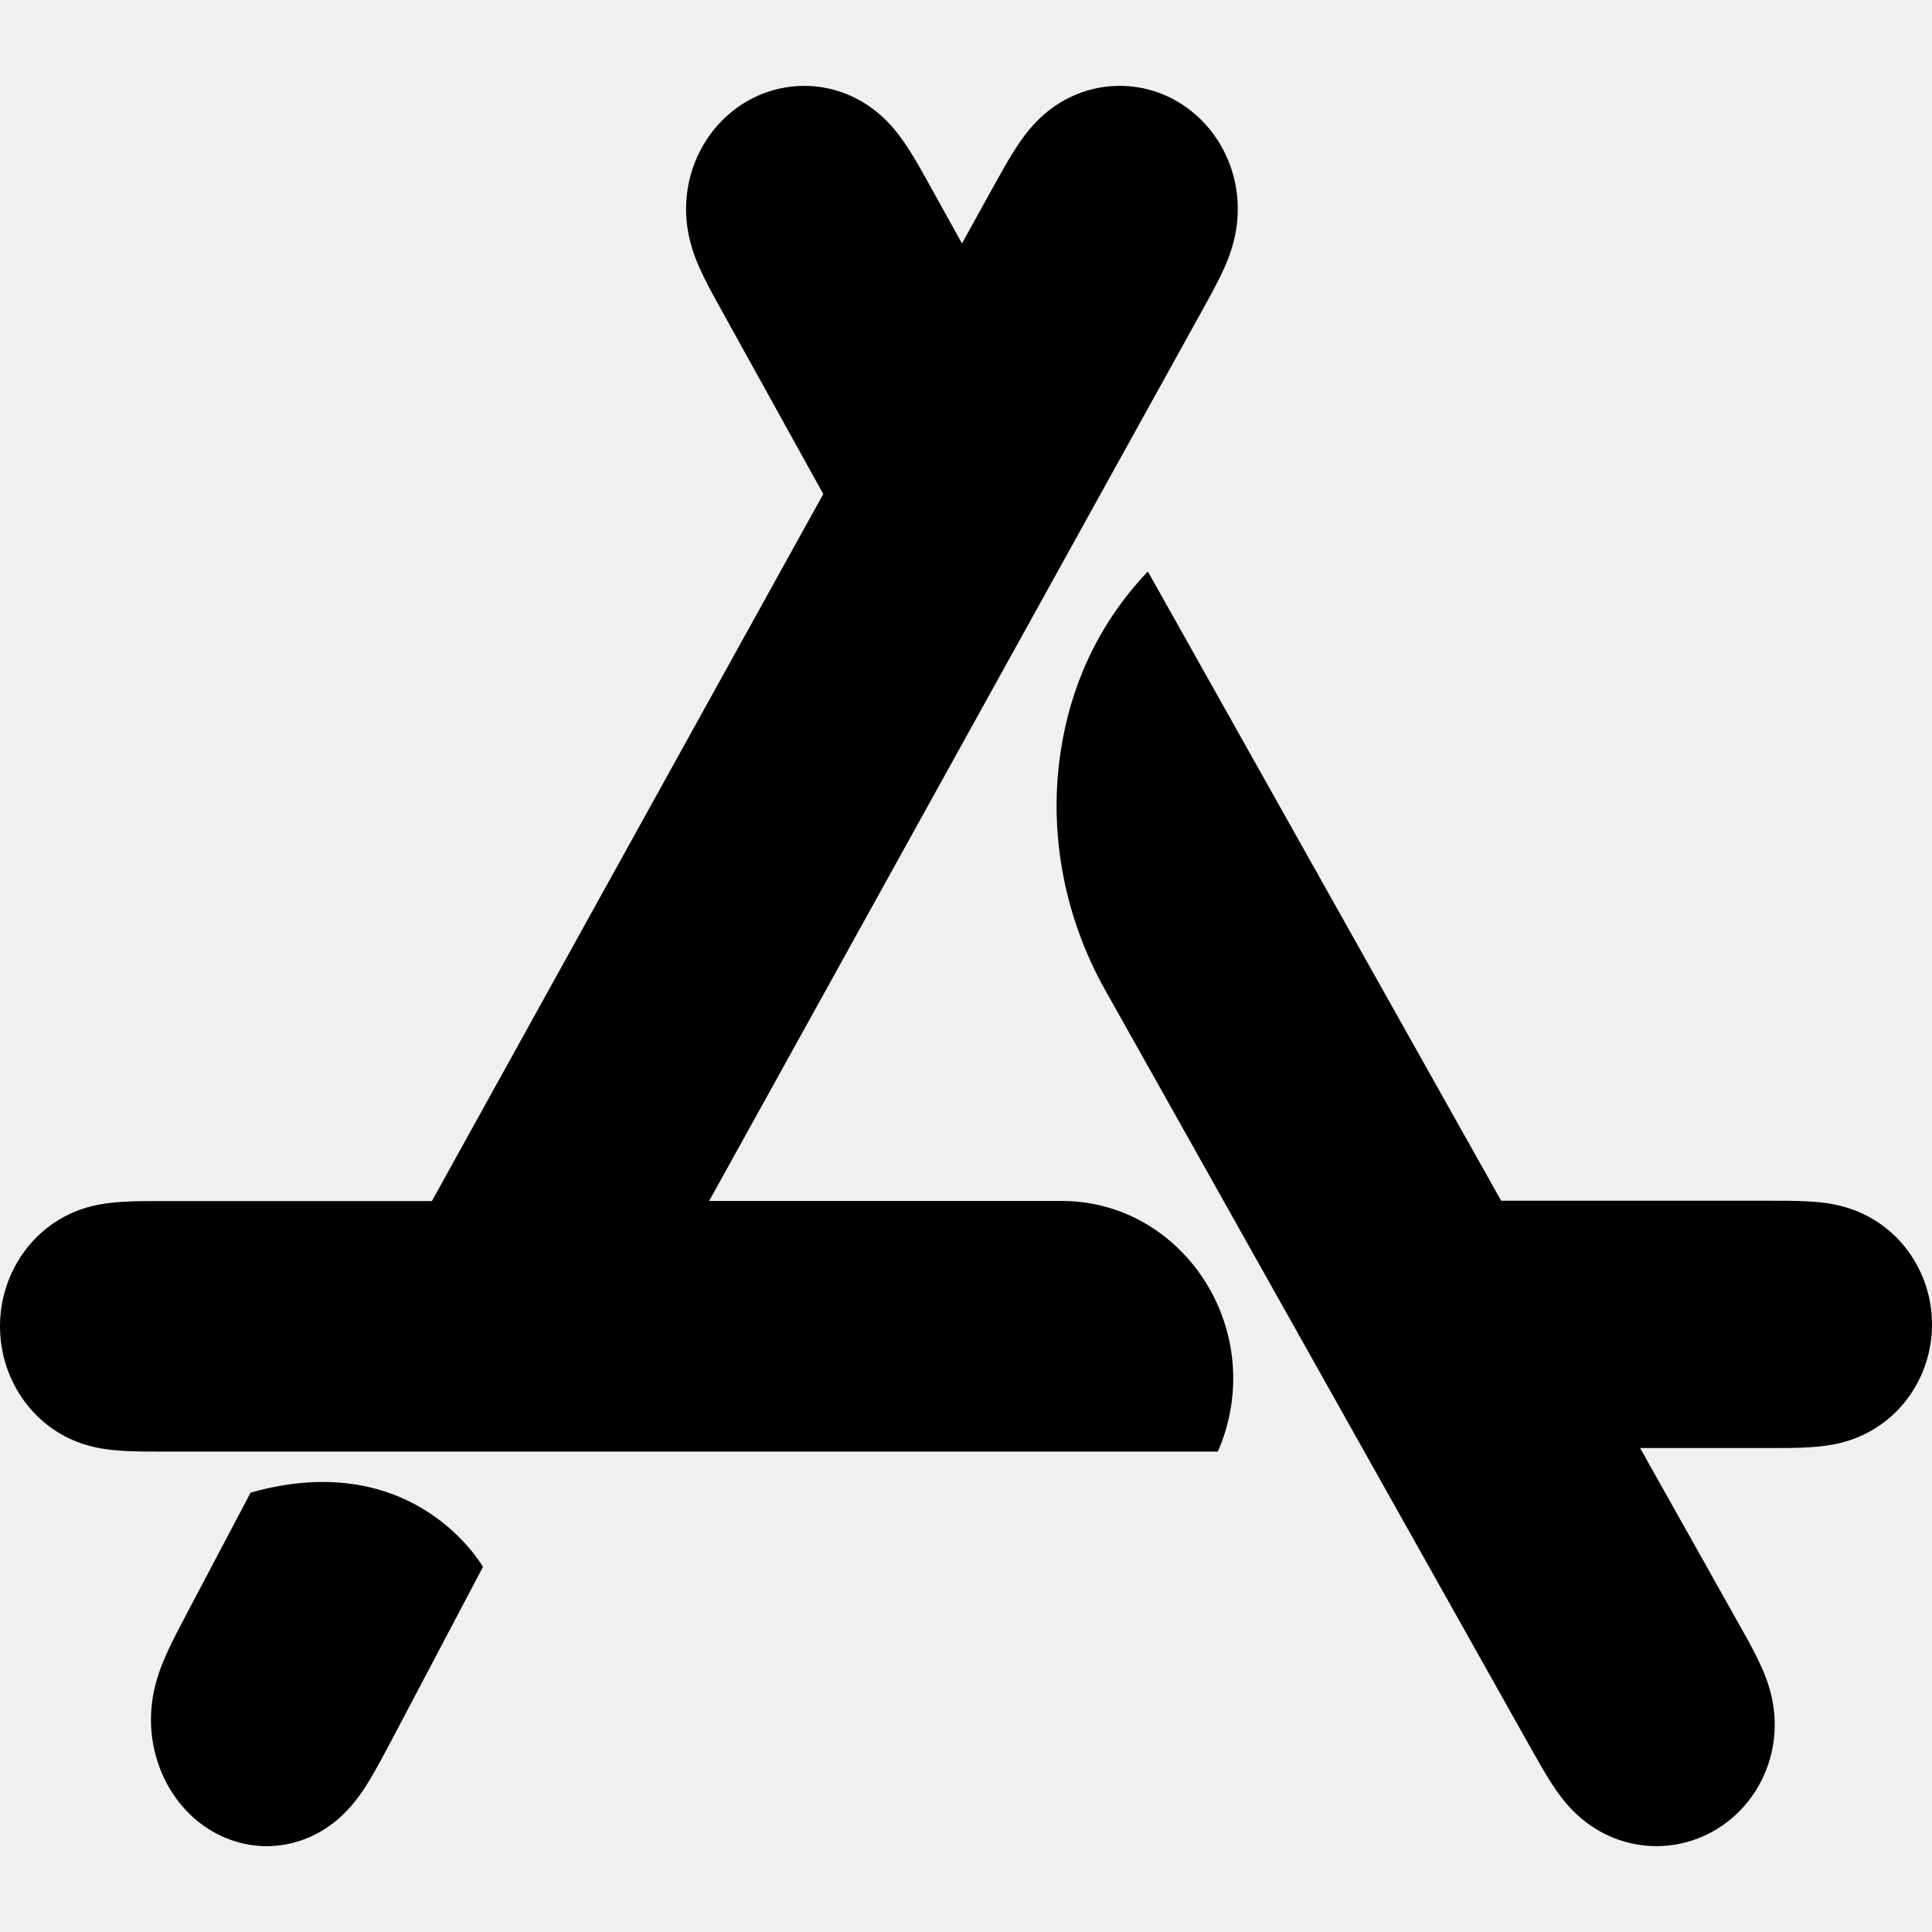
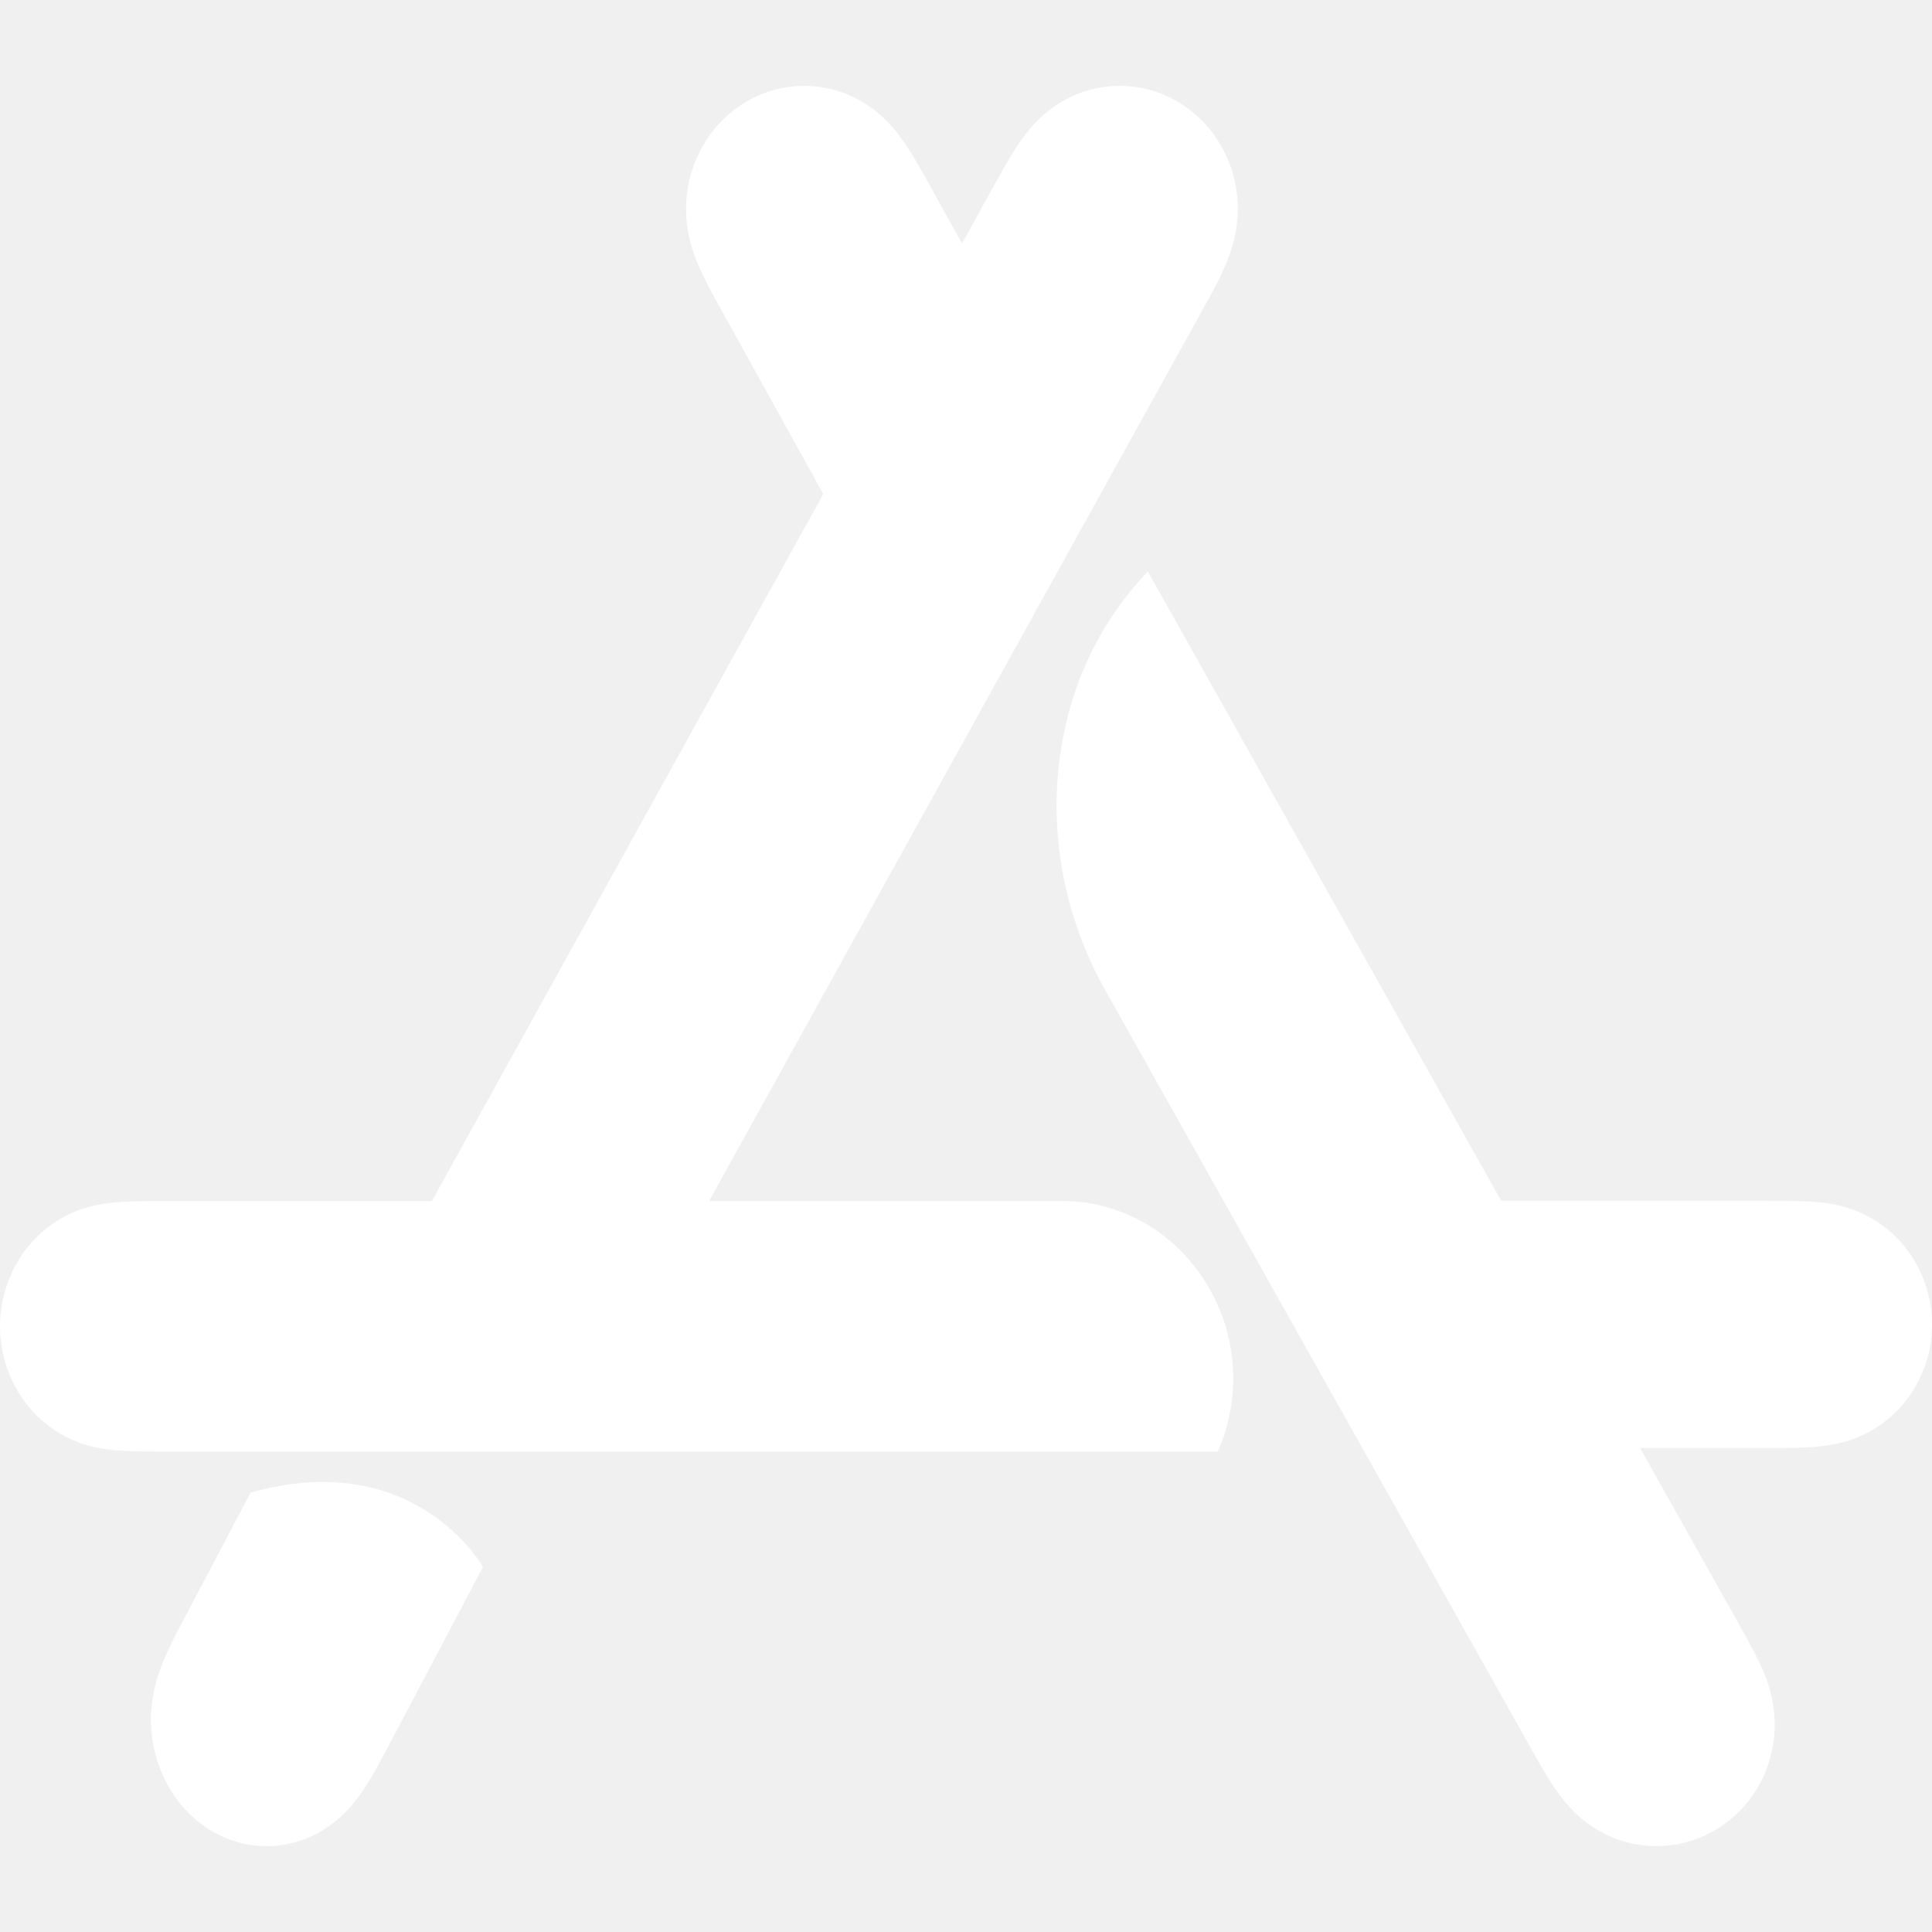
- <svg xmlns="http://www.w3.org/2000/svg" role="img" viewBox="0 0 24 24">
+ <svg xmlns="http://www.w3.org/2000/svg" viewBox="0 0 24 24" fill="#fff">
  <path d="M8.809 14.919l6.111-11.037c.084-.151.168-.302.244-.458.069-.142.127-.285.165-.44.08-.326.059-.666-.066-.977-.124-.309-.342-.568-.62-.736a1.417 1.417 0 0 0-.921-.192c-.321.043-.614.194-.844.429-.109.112-.2.236-.283.369-.092.146-.175.298-.259.449l-.386.698-.387-.698c-.084-.151-.167-.303-.259-.449-.084-.133-.174-.257-.283-.369-.231-.235-.523-.386-.844-.429a1.418 1.418 0 0 0-.921.193c-.278.168-.496.426-.62.736-.125.311-.146.651-.066.977.038.155.096.298.165.44.075.156.16.307.244.458l1.248 2.254-4.862 8.783H2.03c-.168 0-.335-.001-.503.009-.152.009-.3.028-.448.071-.311.091-.582.28-.778.548-.195.267-.301.593-.301.928 0 .335.106.661.301.928.196.268.468.458.778.548.148.043.296.062.448.071.168.01.335.009.503.009h13.097c.017-.036.059-.129.1-.27.415-1.415-.616-2.843-2.035-2.843zM3.113 18.542l-.792 1.501c-.082.155-.164.31-.238.47-.067.146-.124.293-.161.452-.079.335-.058.683.065 1.003.121.318.335.583.607.755.273.172.589.242.901.198.314-.044.601-.199.826-.44.107-.115.195-.242.277-.379.09-.15.171-.306.254-.461L6 19.464c-.09-.149-.947-1.47-2.887-.922m20.586-3.006a1.471 1.471 0 0 0-.779-.541c-.148-.043-.296-.062-.448-.07-.168-.01-.335-.009-.503-.009H18.648l-4.389-7.817c-.665.701-.963 1.485-1.077 2.198-.166 1.033.037 2.093.546 3l5.274 9.393c.084.149.167.299.259.444.084.131.174.254.284.364.231.232.524.381.845.423.319.042.643-.024.922-.19.278-.165.497-.42.621-.726.125-.307.146-.642.066-.964-.038-.153-.096-.294-.165-.435-.075-.154-.16-.303-.244-.452l-1.216-2.166h1.596c.168 0 .335.001.503-.009.152-.009.301-.028.448-.07a1.471 1.471 0 0 0 .779-.541A1.539 1.539 0 0 0 24 16.452a1.539 1.539 0 0 0-.301-.916Z" />
</svg>
